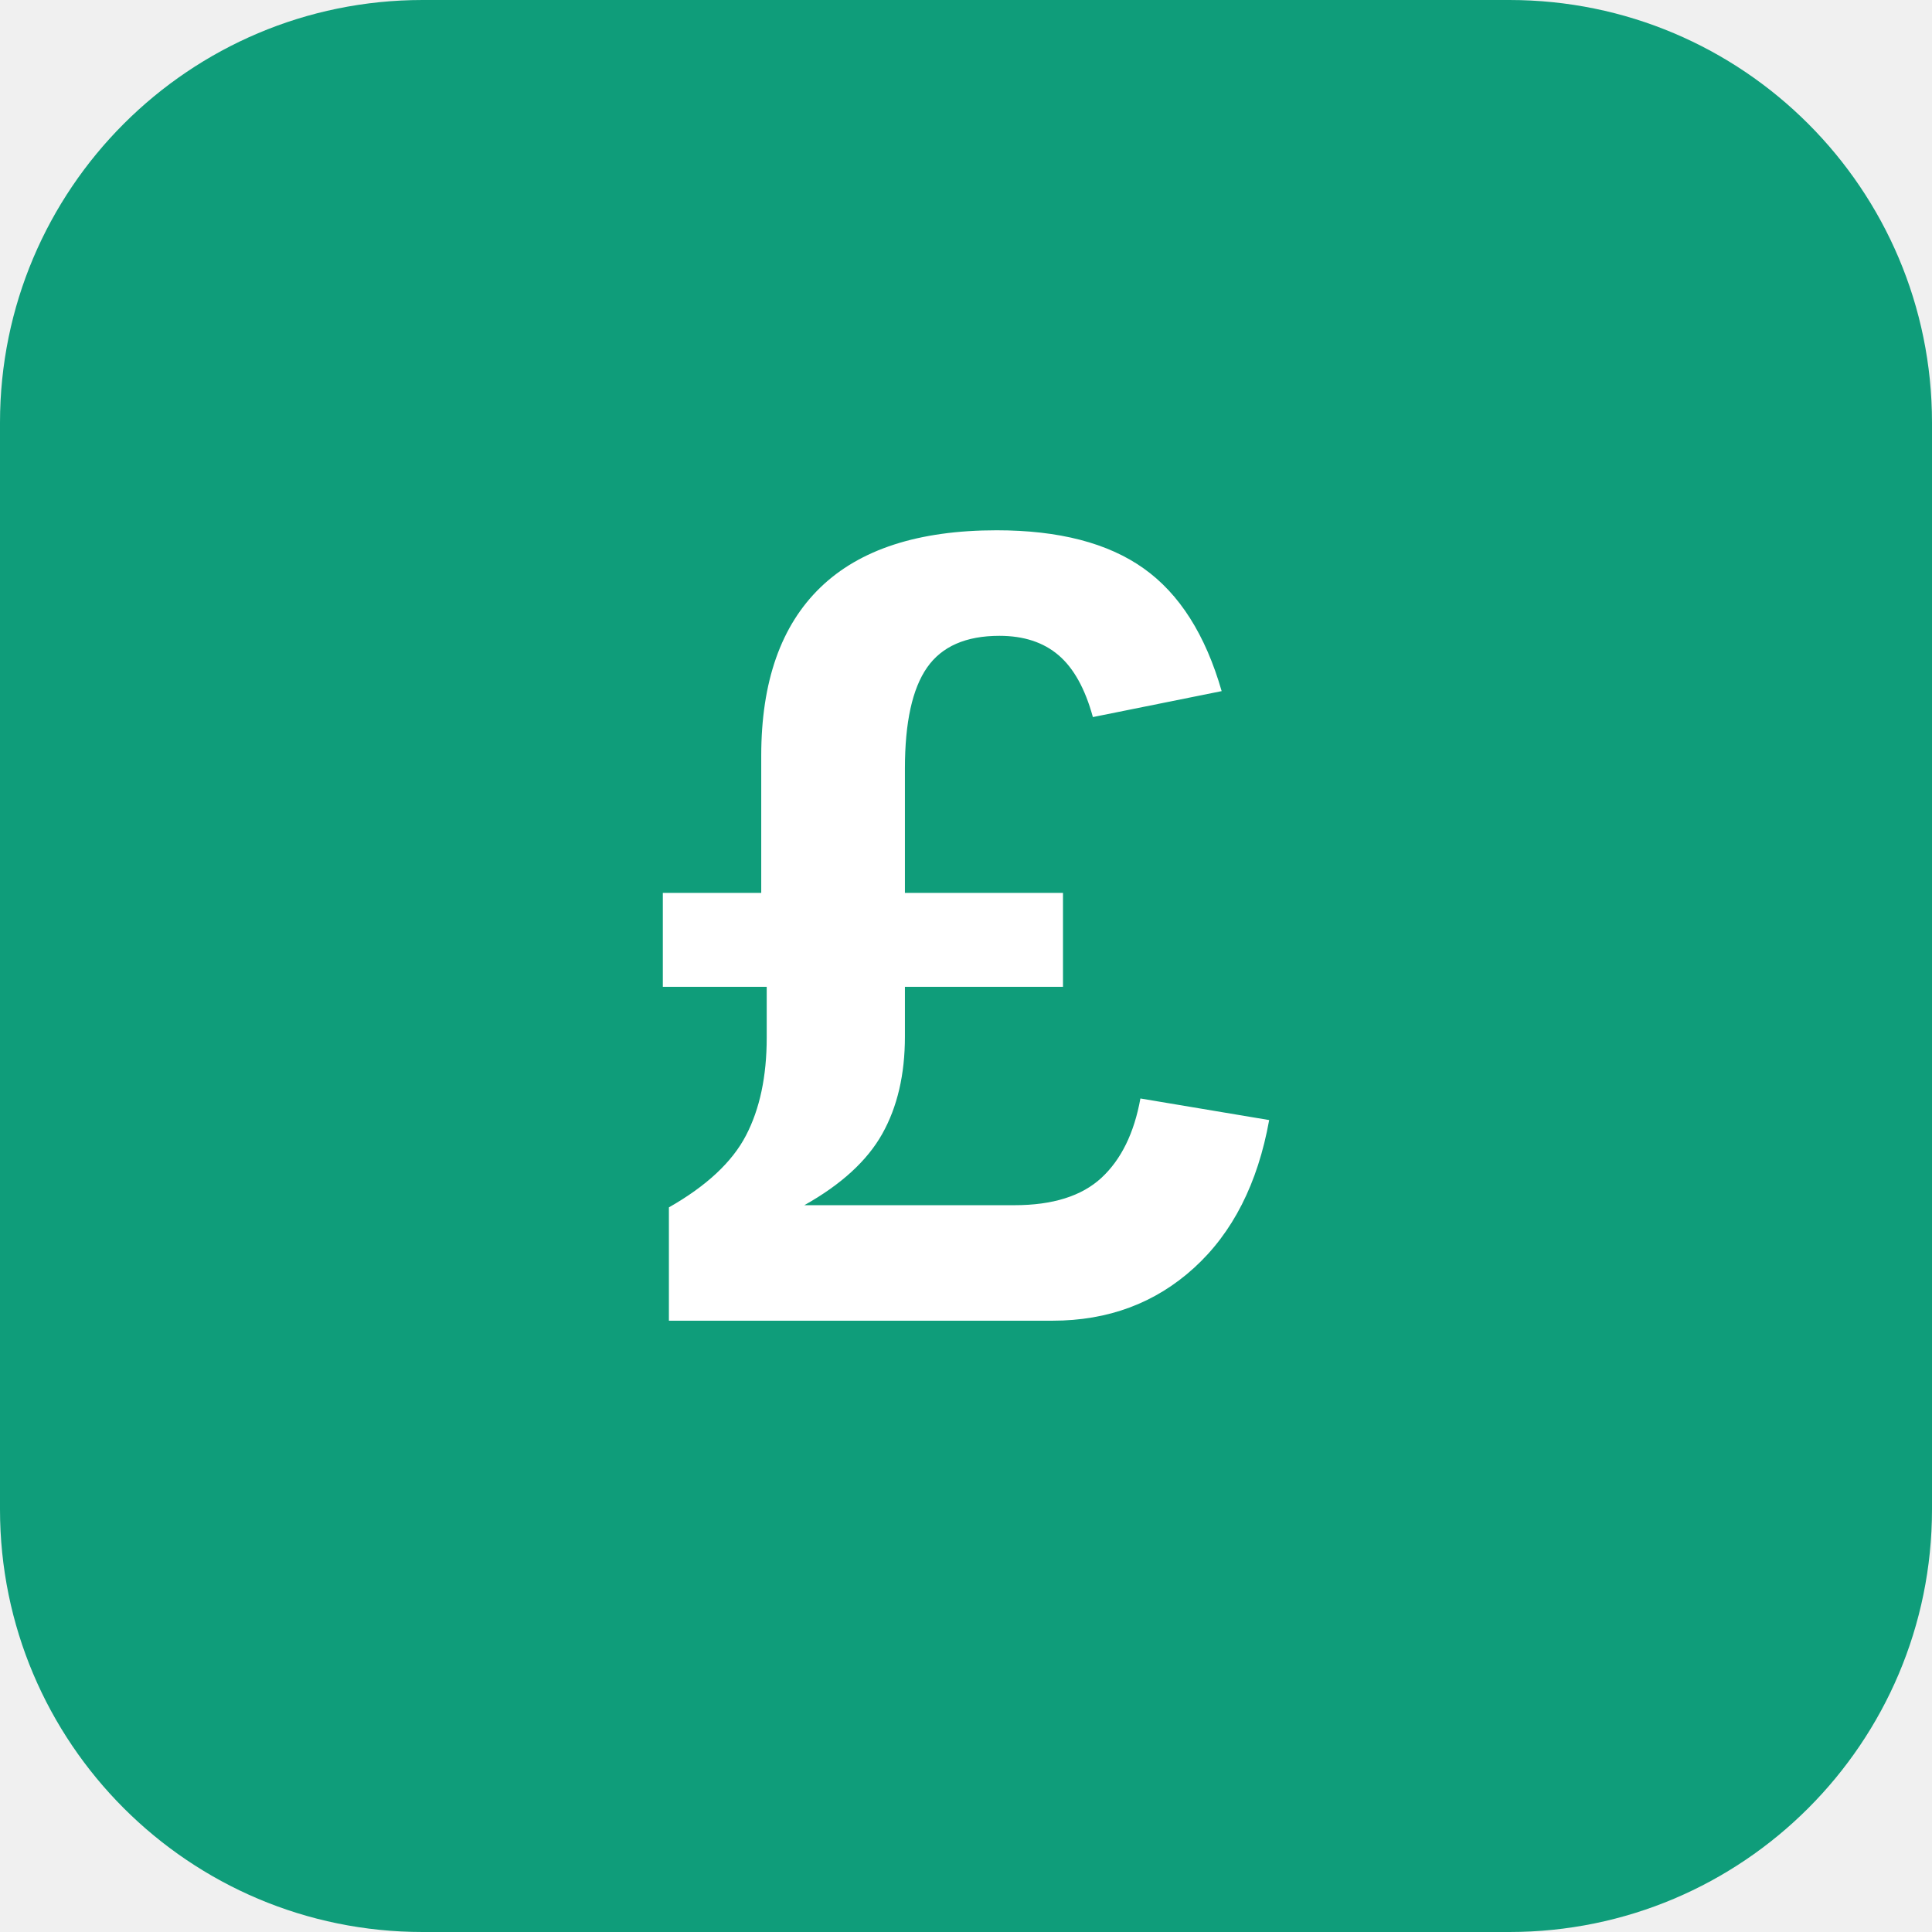
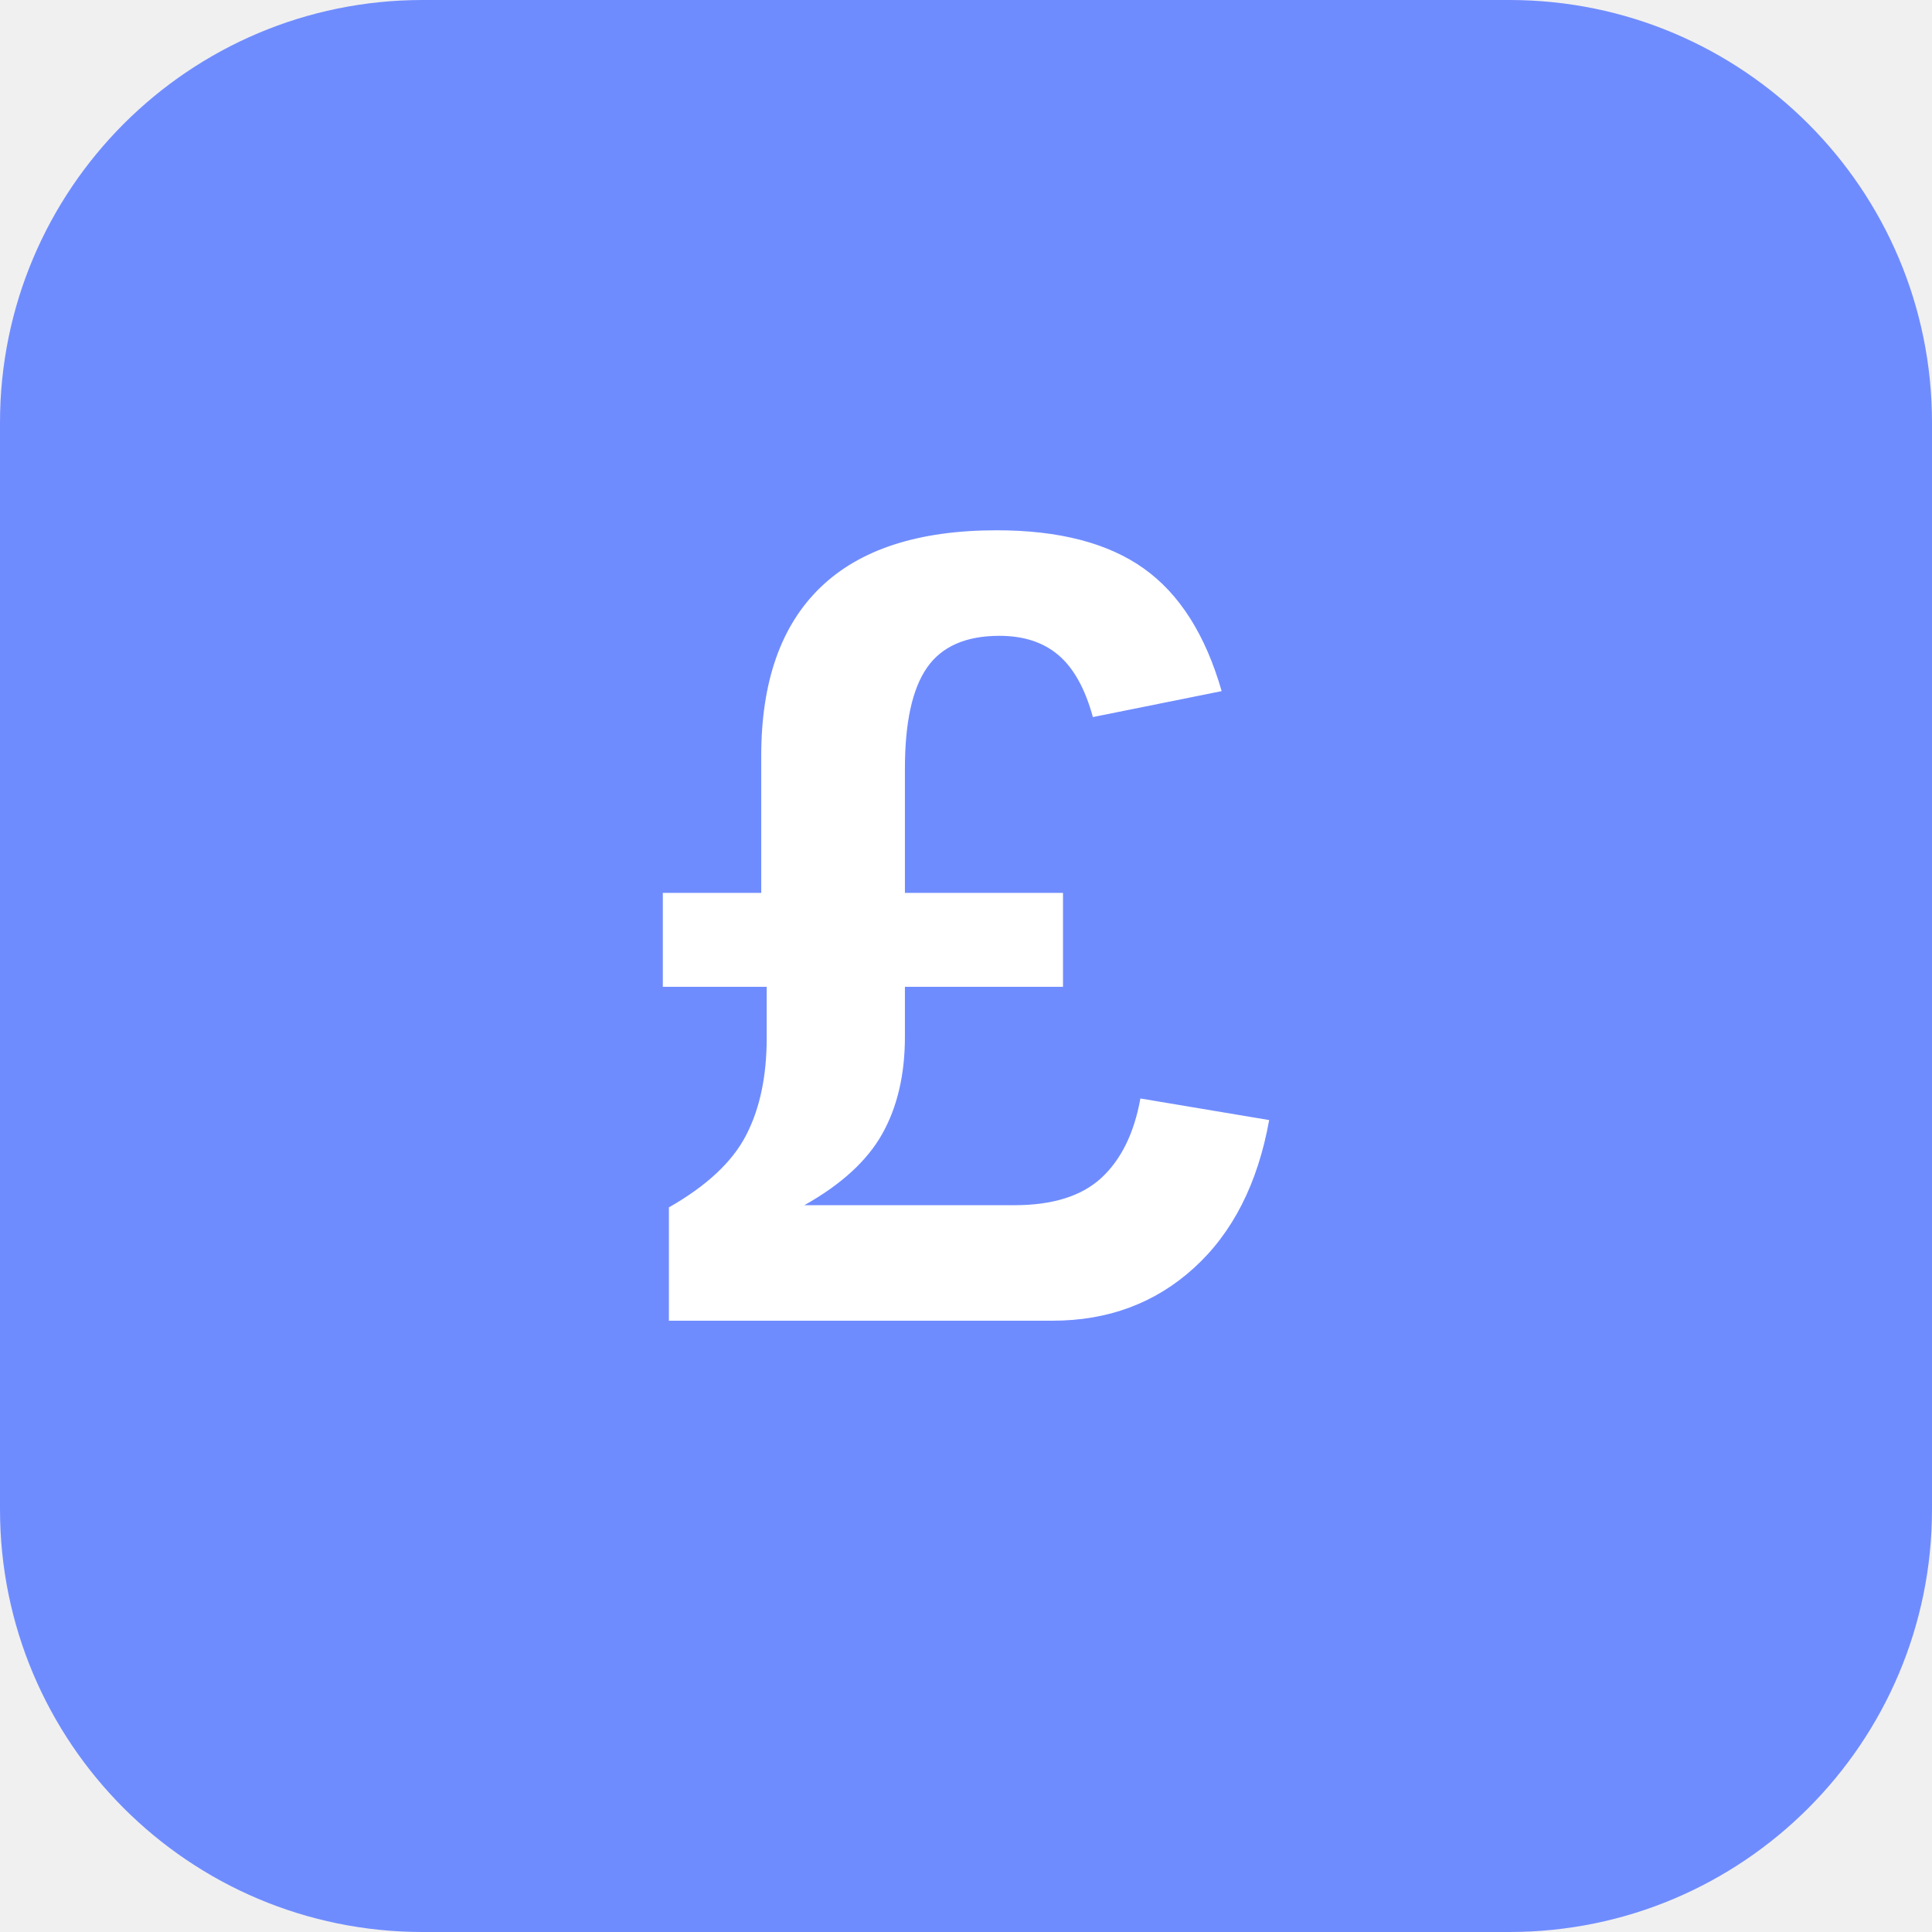
<svg xmlns="http://www.w3.org/2000/svg" viewBox="0 0 512 512">
-   <rect width="512" height="512" rx="112" fill="#0f9d7a" />
+   <rect width="512" height="512" rx="112" fill="#6f8cff" />
  <text x="256" y="350" text-anchor="middle" font-family="Arial, Helvetica, sans-serif" font-weight="800" font-size="300" fill="#ffffff">£</text>
</svg>
